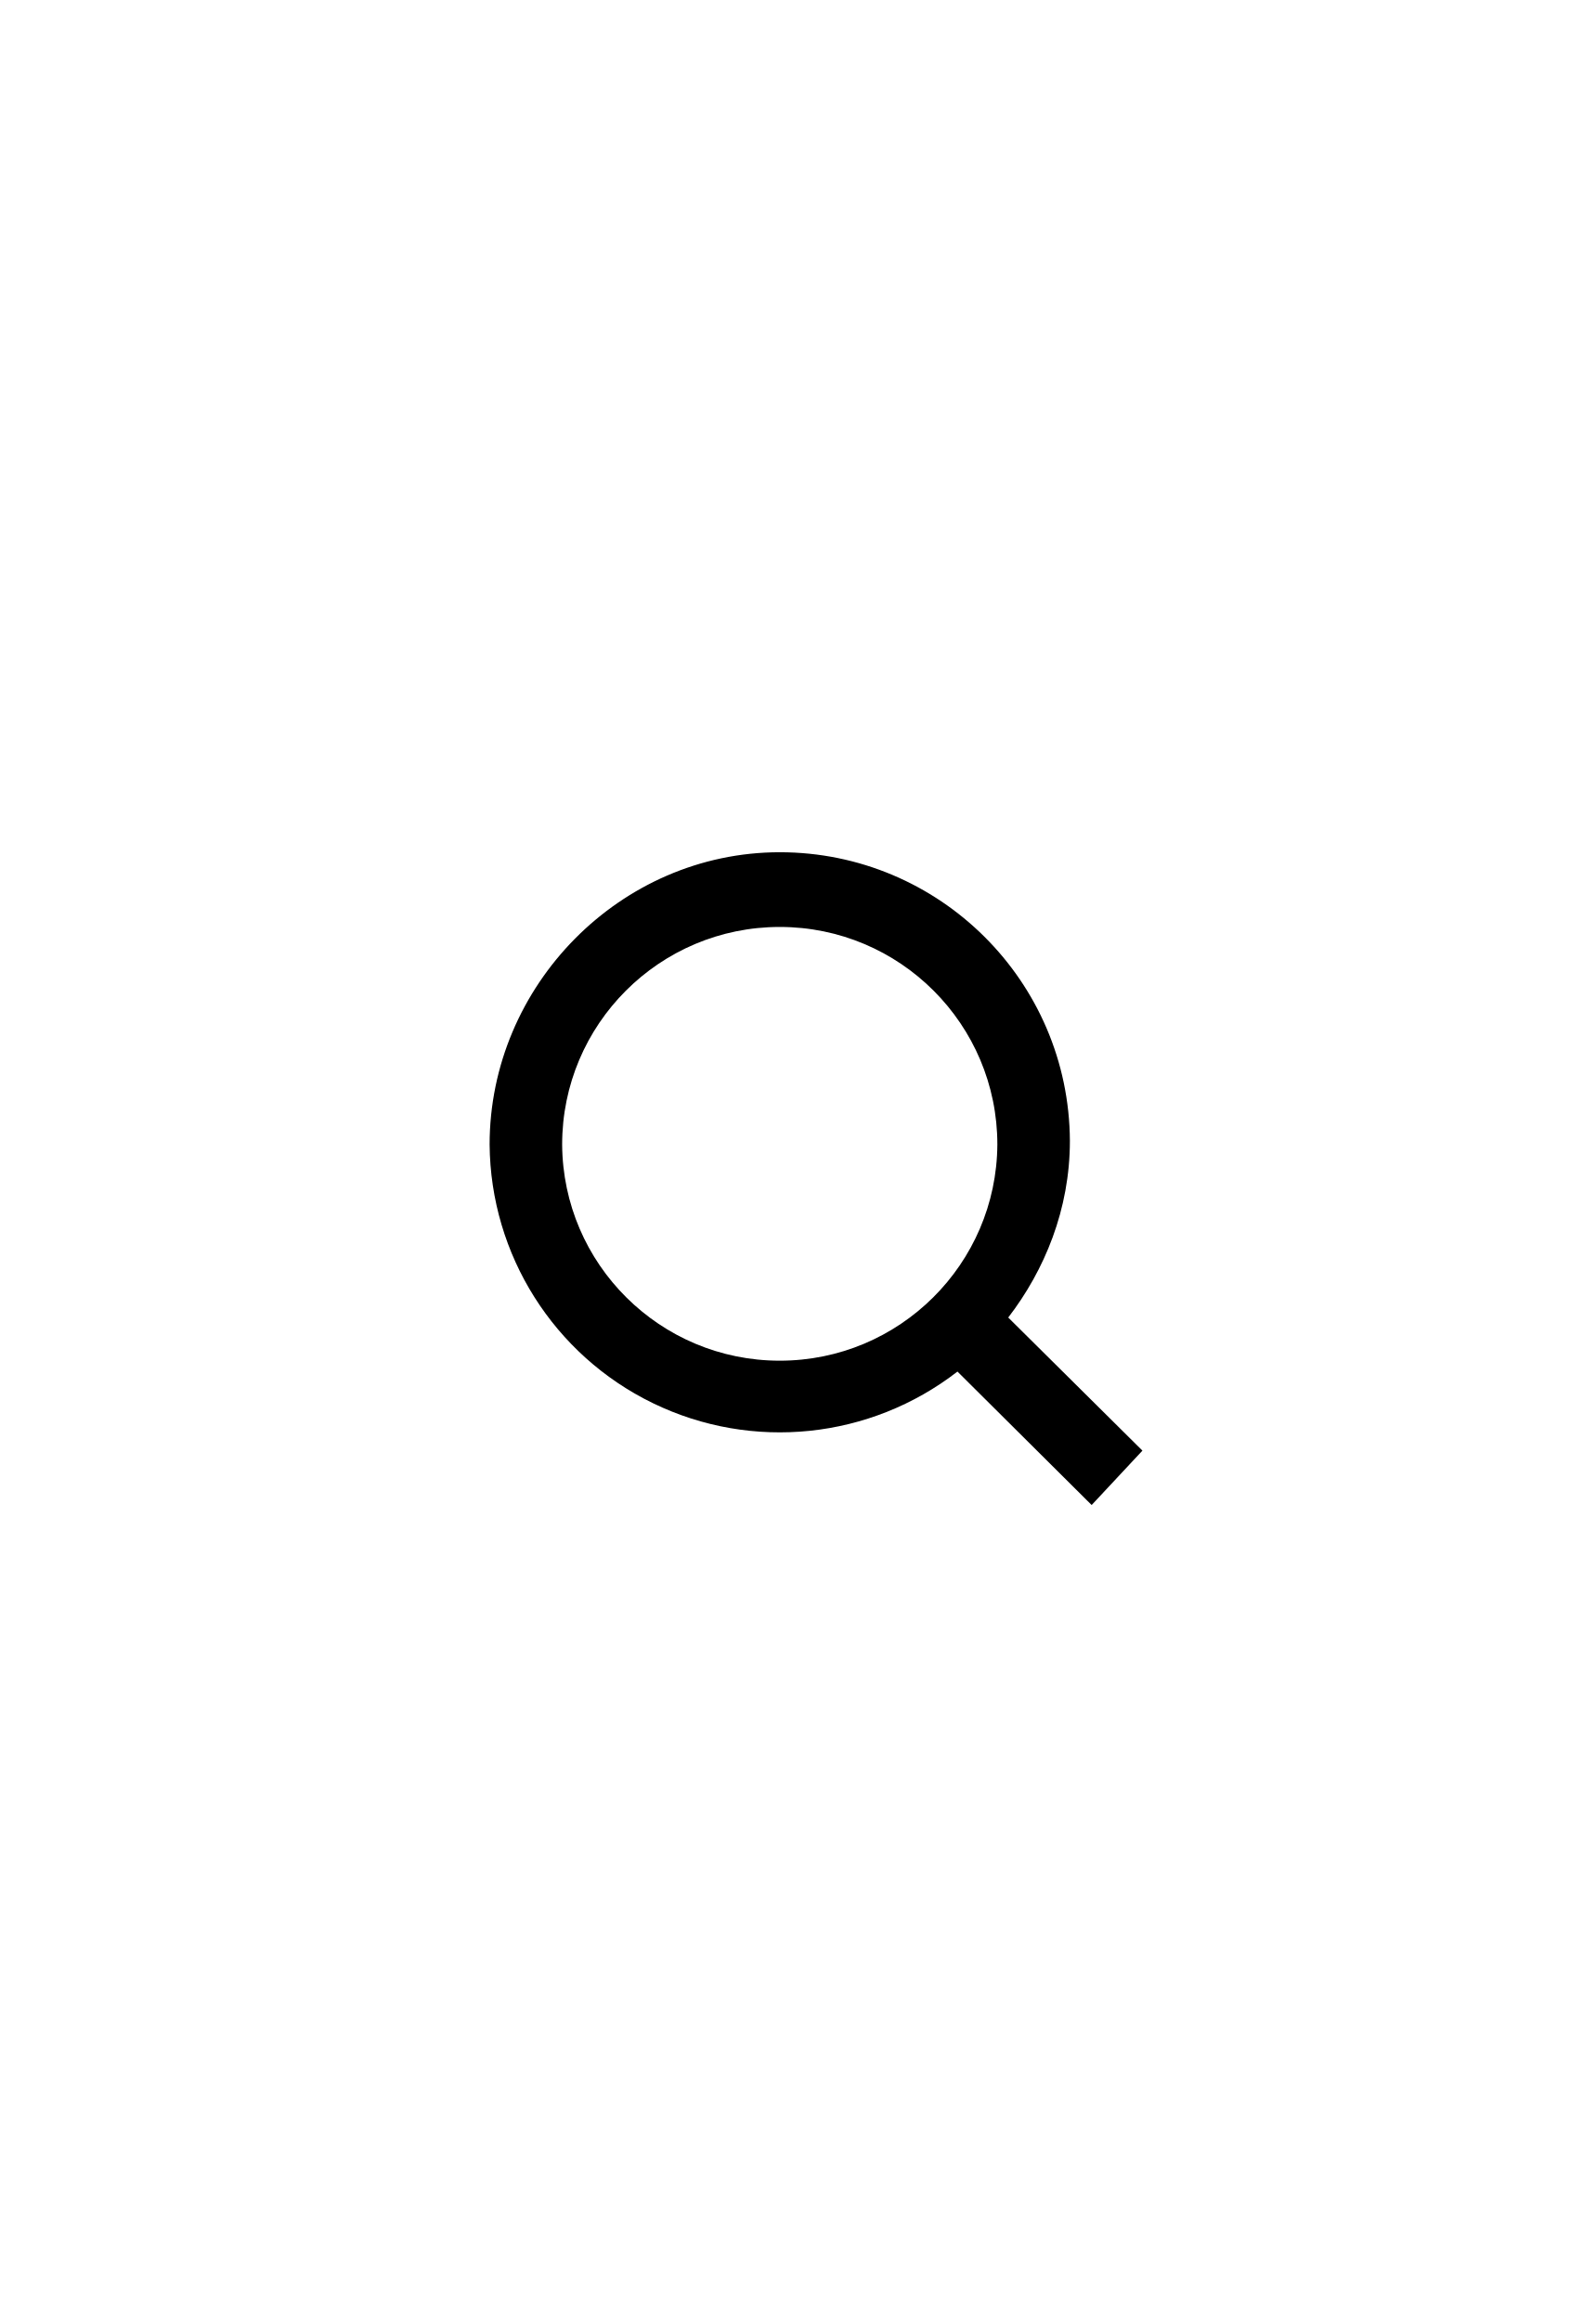
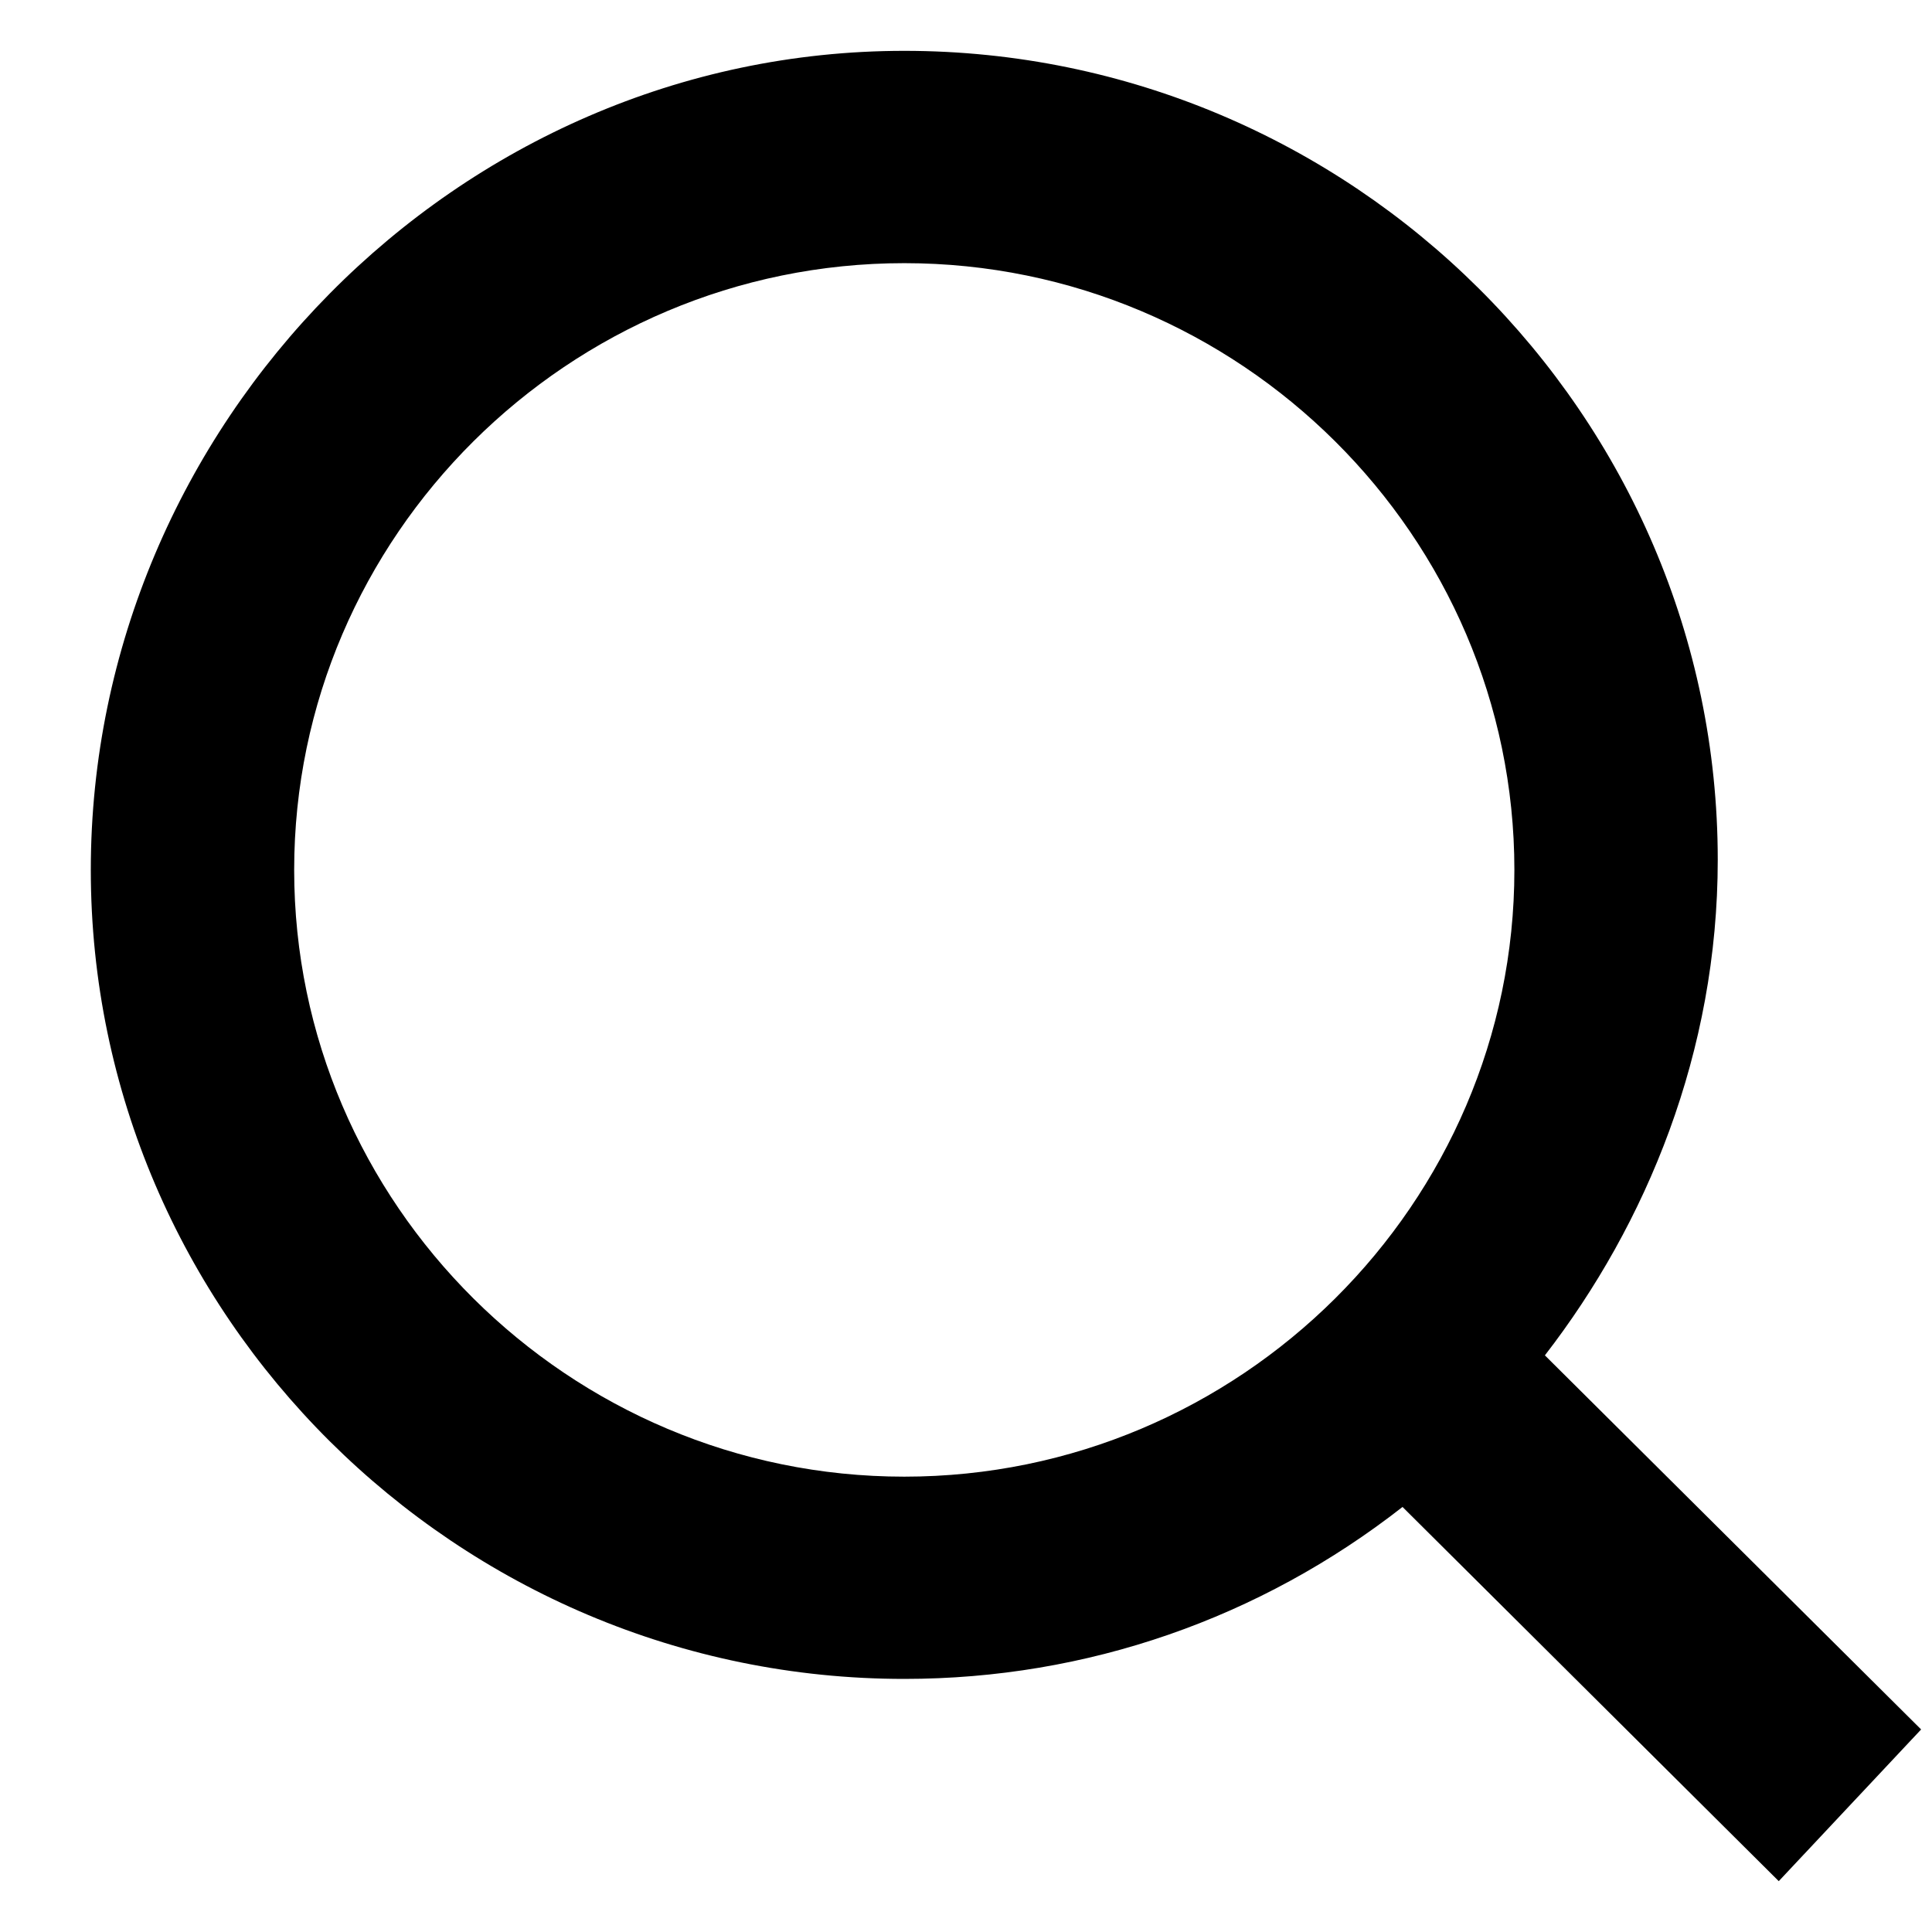
- <svg xmlns="http://www.w3.org/2000/svg" width="44" height="64" fill="none">
-   <path d="m31.5 40-3.7-3.67c1-1.3 1.7-2.98 1.7-4.87a8 8 0 0 0-8-7.96c-4.4 0-8 3.68-8 8.06a8 8 0 0 0 12.9 6.26l3.7 3.68 1.4-1.5Zm-10-2.48a6 6 0 0 1-6-5.96 6 6 0 0 1 12 0 6 6 0 0 1-6 5.96Z" fill="#000" />
+ <svg xmlns="http://www.w3.org/2000/svg" width="19" height="19" viewBox="0 0 19 19" fill="none">
+   <path d="M18.893 17.008L15.193 13.329C16.193 12.036 16.893 10.345 16.893 8.456C16.893 4.08 13.293 0.5 8.893 0.5C4.493 0.5 0.893 4.18 0.893 8.555C0.893 12.931 4.493 16.511 8.893 16.511C10.693 16.511 12.393 15.914 13.793 14.82L17.493 18.5L18.893 17.008ZM8.893 14.522C5.593 14.522 2.893 11.837 2.893 8.555C2.893 5.273 5.593 2.588 8.893 2.588C12.193 2.588 14.893 5.273 14.893 8.555C14.893 11.837 12.193 14.522 8.893 14.522Z" fill="black" />
</svg>
